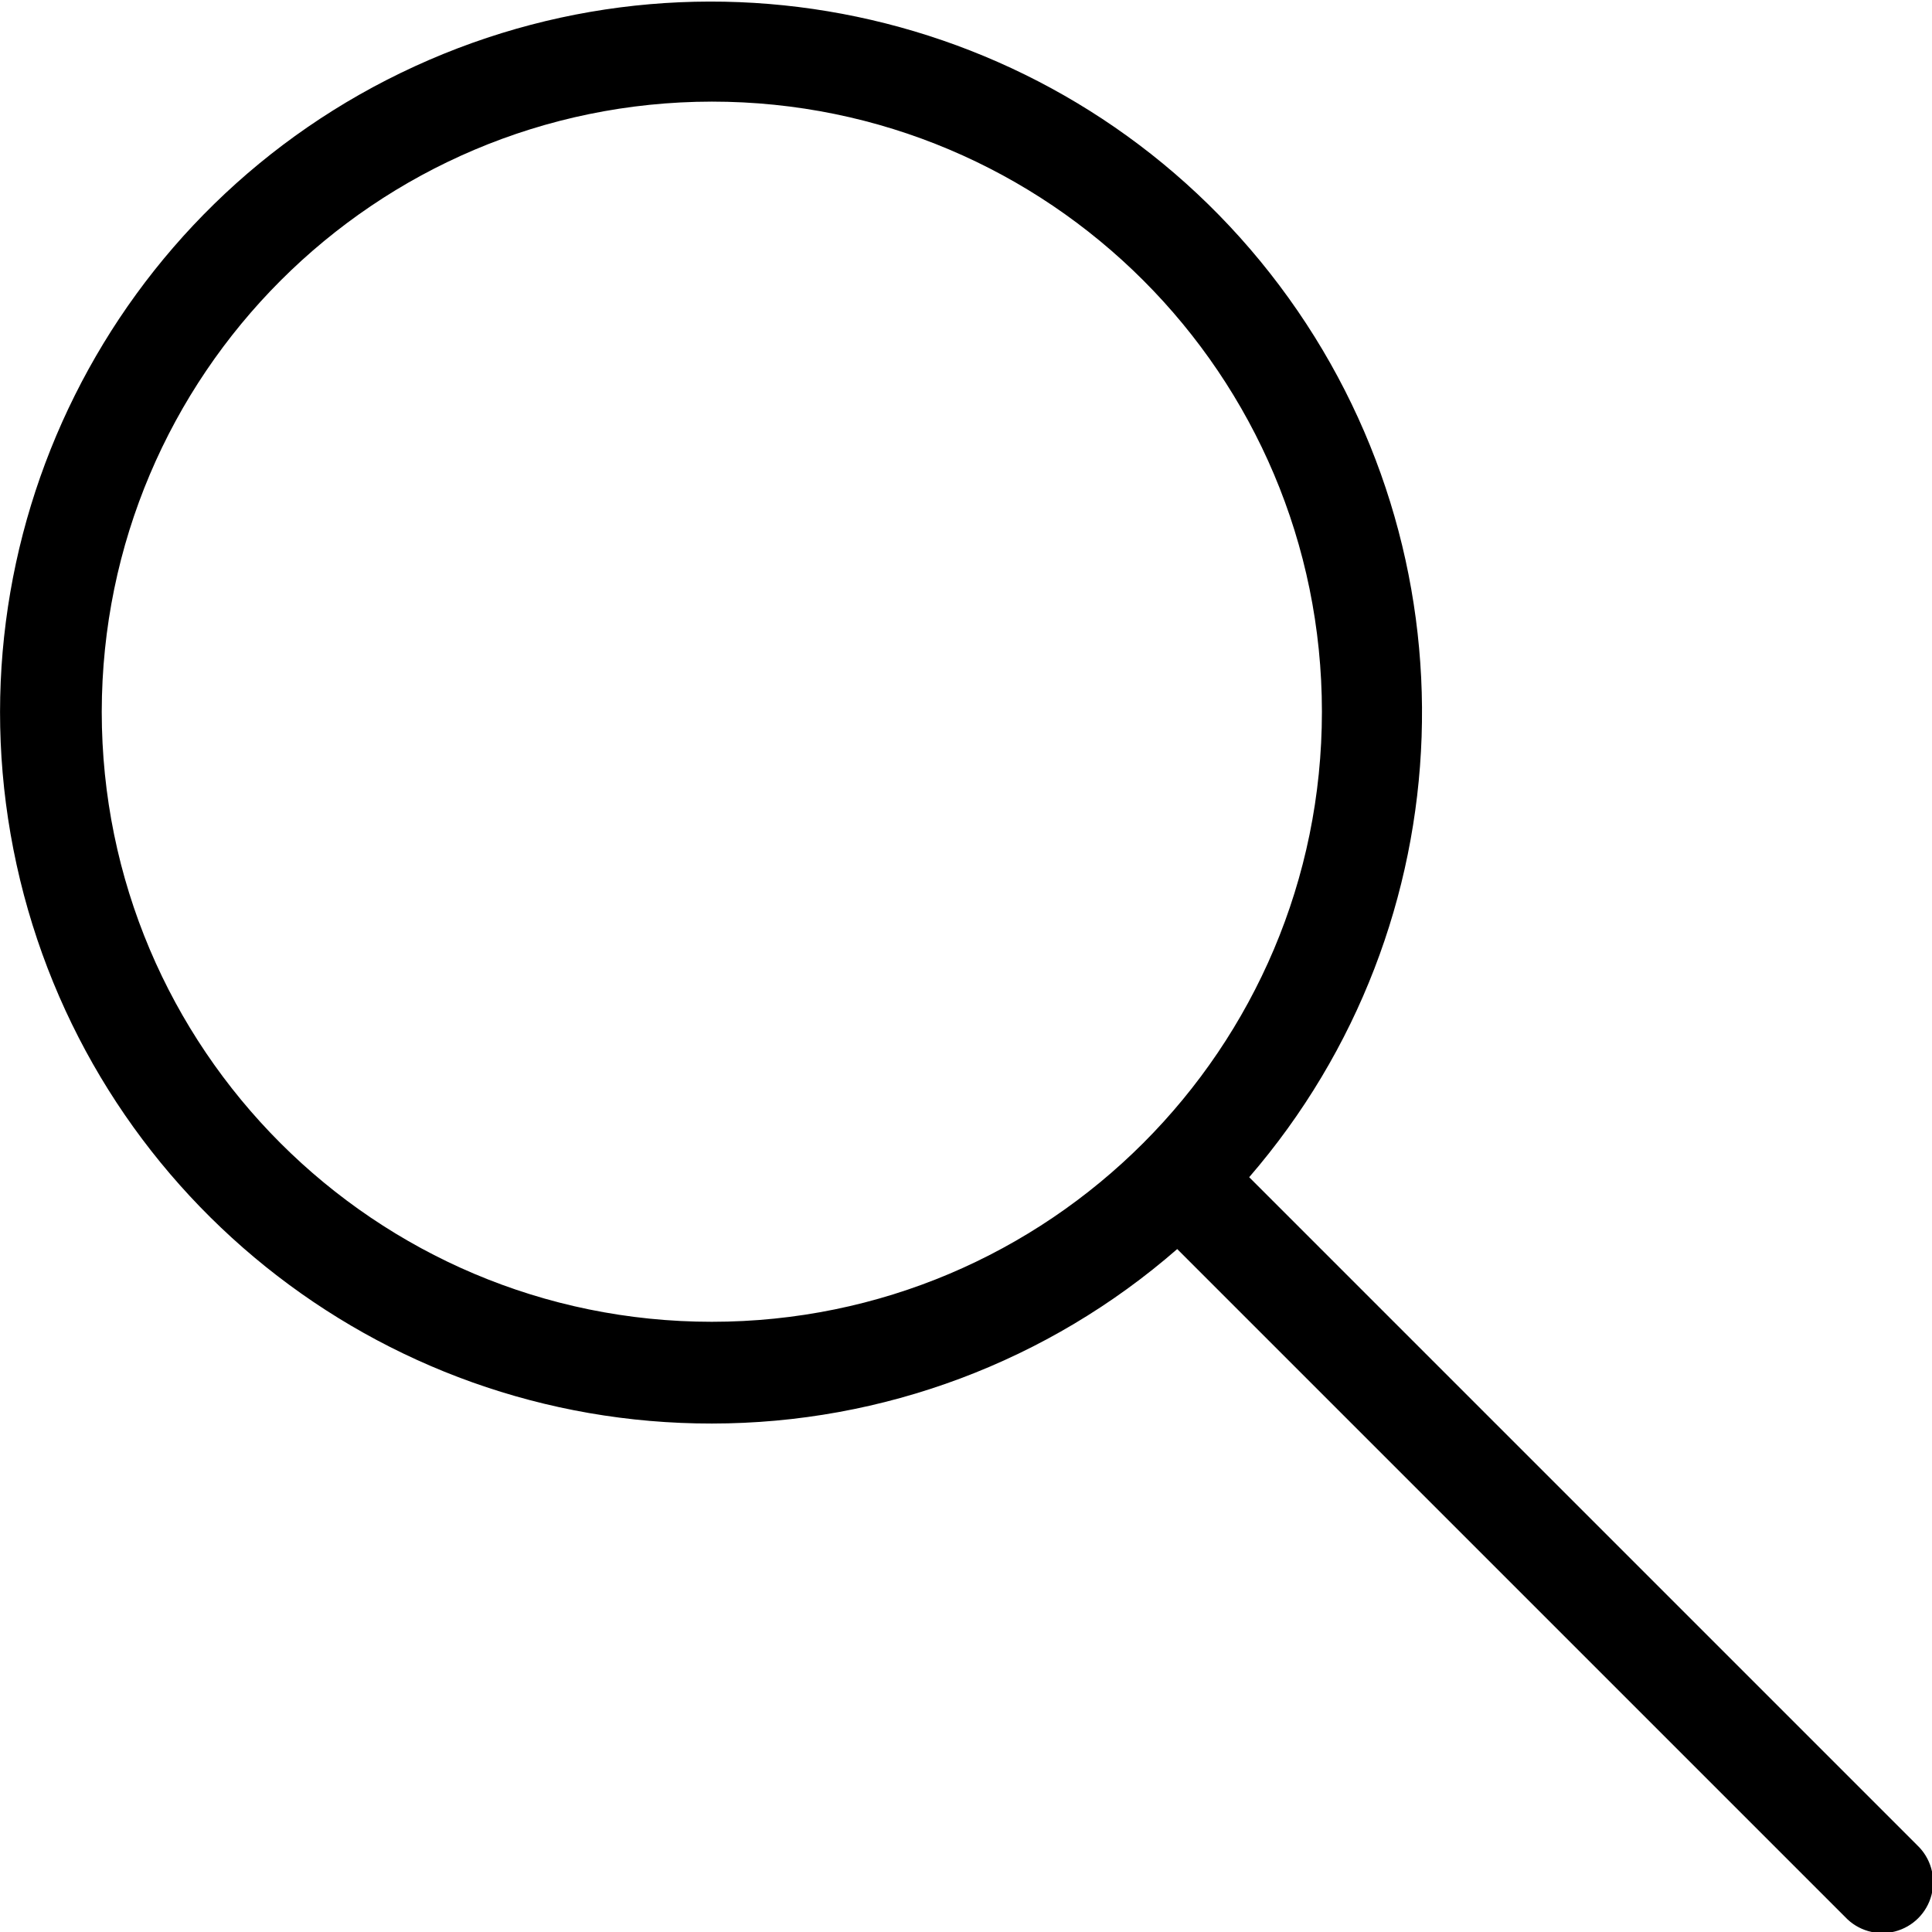
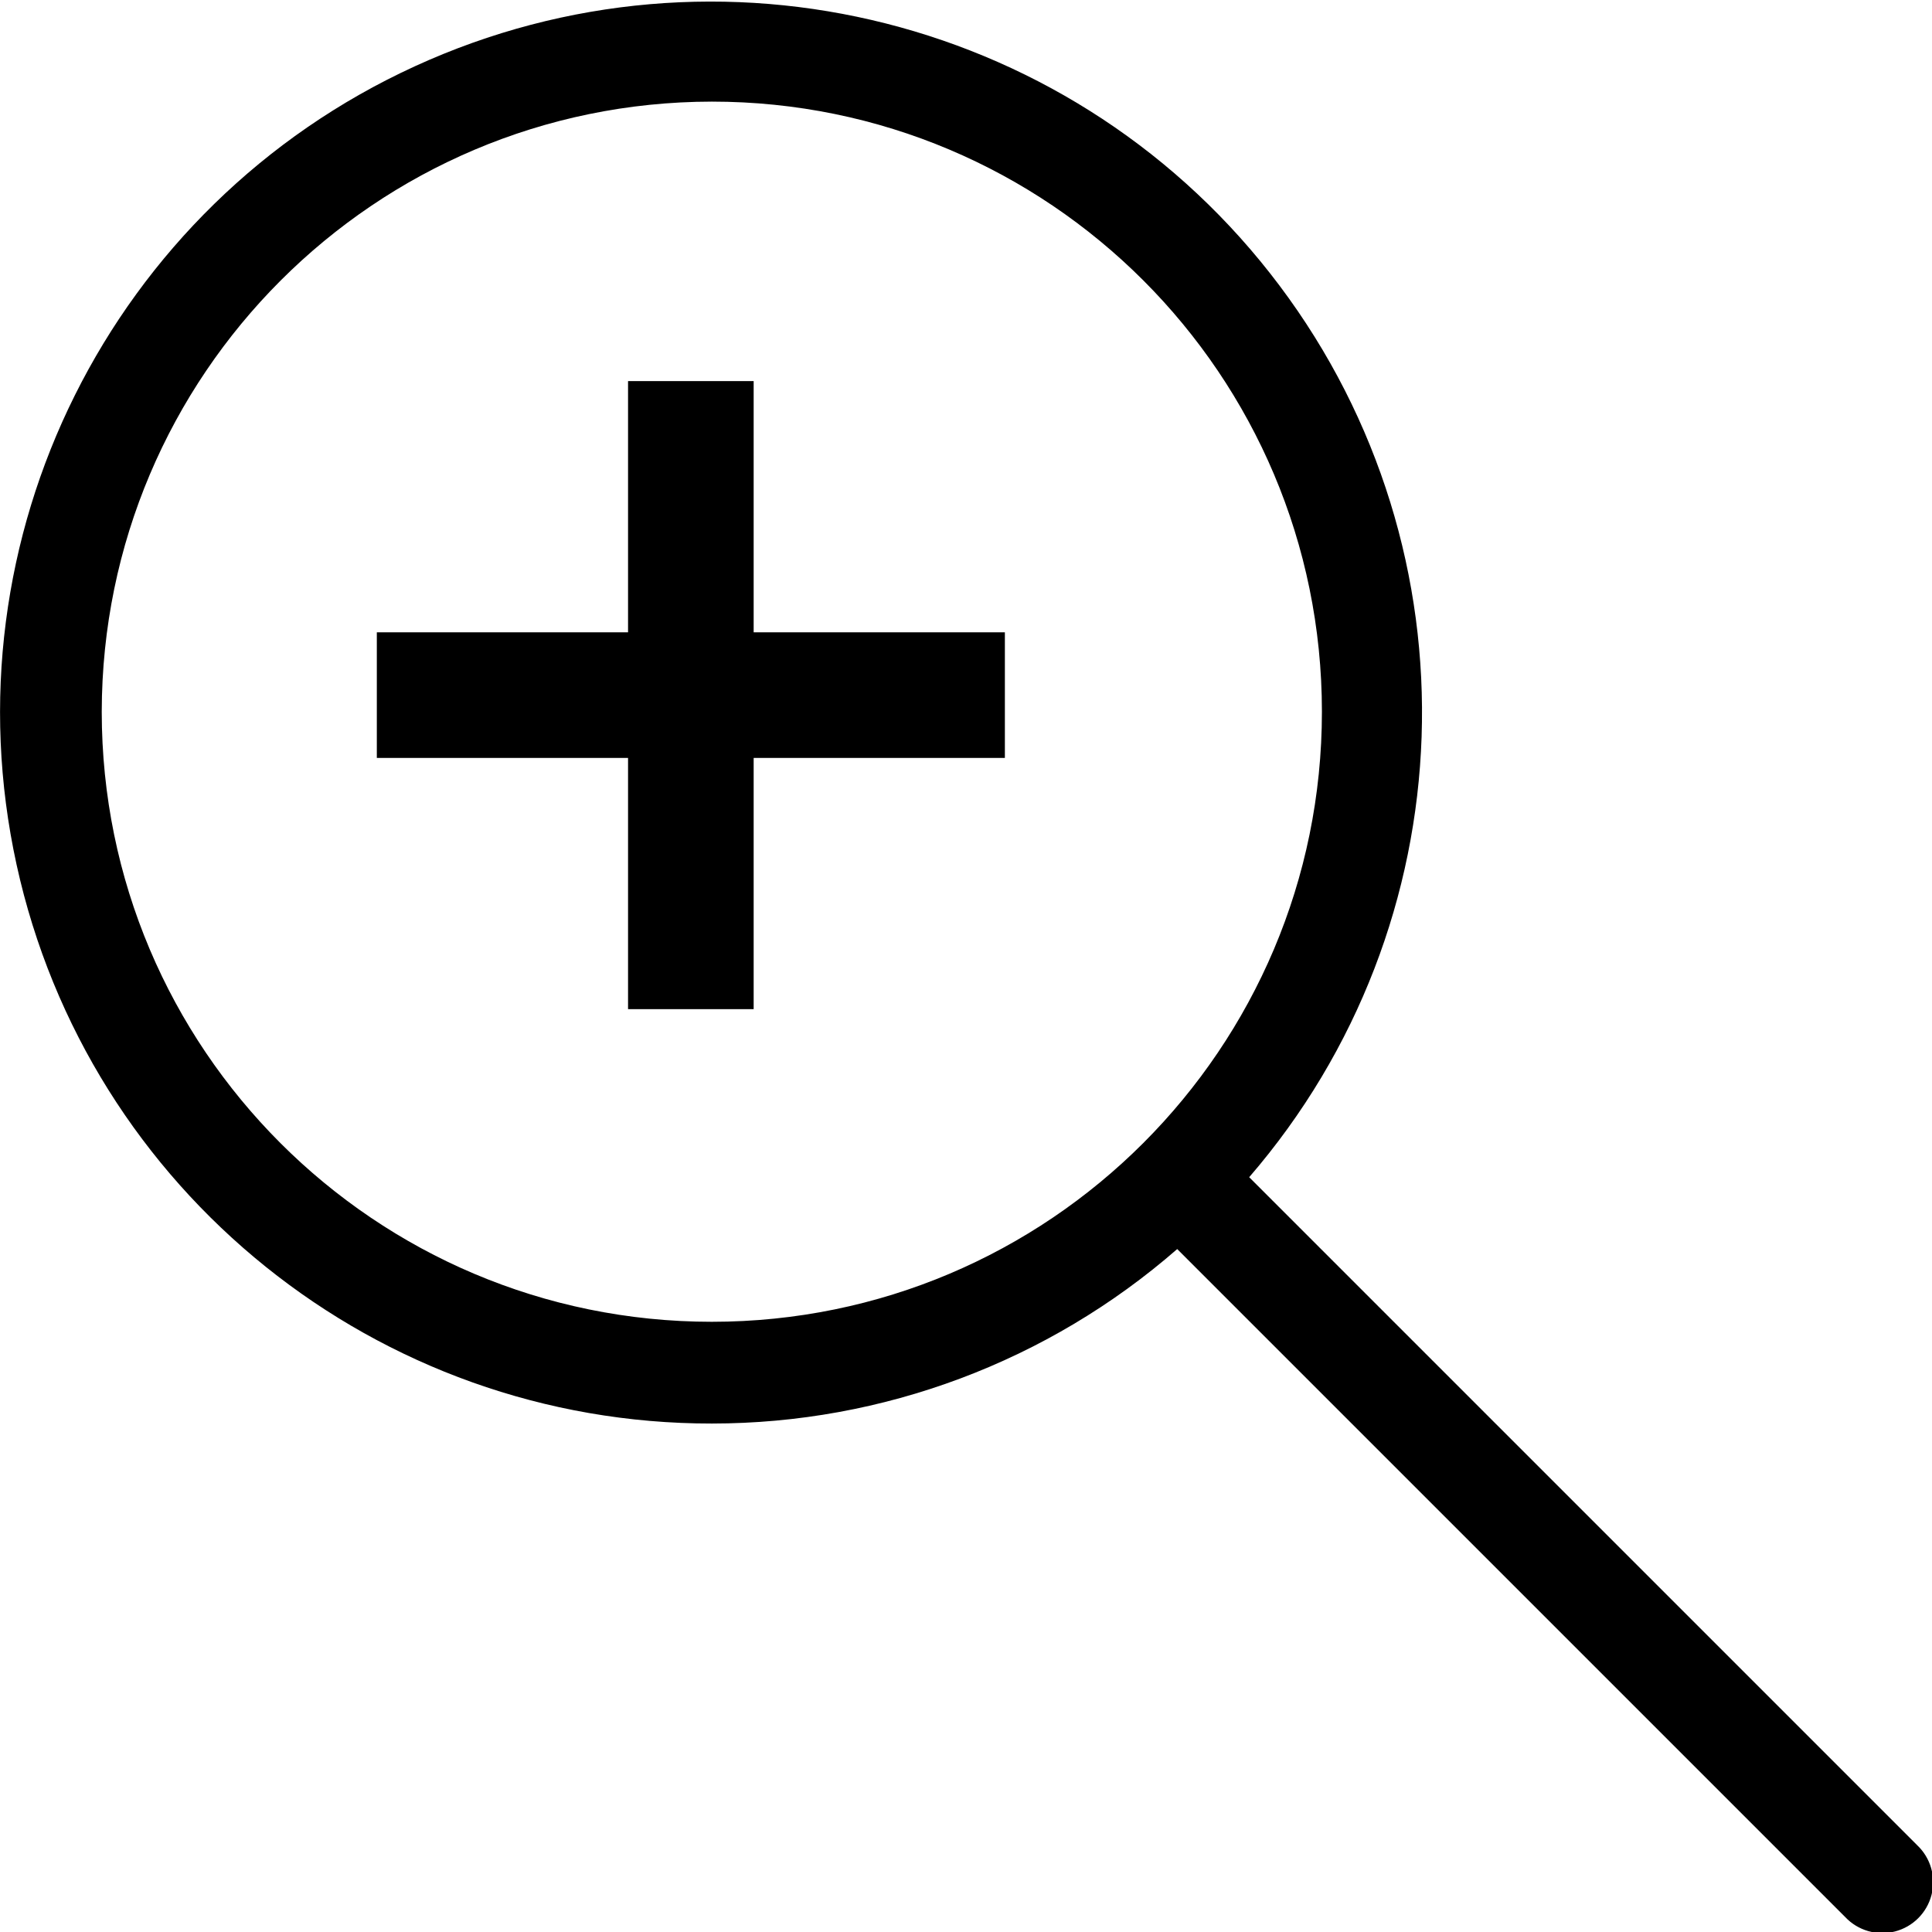
<svg xmlns="http://www.w3.org/2000/svg" width="15.381" height="15.381">
-   <path d="M5.667 11.333a5.636 5.636 0 003.705-1.389l5.318 5.318a.405.405 0 10.573-.572L9.945 9.372a5.66 5.66 0 10-4.277 1.961zm0-10.524A4.857 4.857 0 11.81 5.666 4.863 4.863 0 015.667.809z" />
+   <g data-name="グループ 123">
+     <path data-name="パス 63" d="M5.667 11.333a5.636 5.636 0 003.705-1.389l5.318 5.318a.405.405 0 10.573-.572L9.945 9.372a5.66 5.66 0 10-4.277 1.961zm0-10.524A4.857 4.857 0 11.81 5.666 4.863 4.863 0 015.667.809z" />
+     <g data-name="グループ 122" fill="none" stroke="#000">
+       <path data-name="線 59" d="M5.5 3.034v5" />
+       <path data-name="線 60" d="M8 5.534H3" />
+     </g>
+   </g>
</svg>
